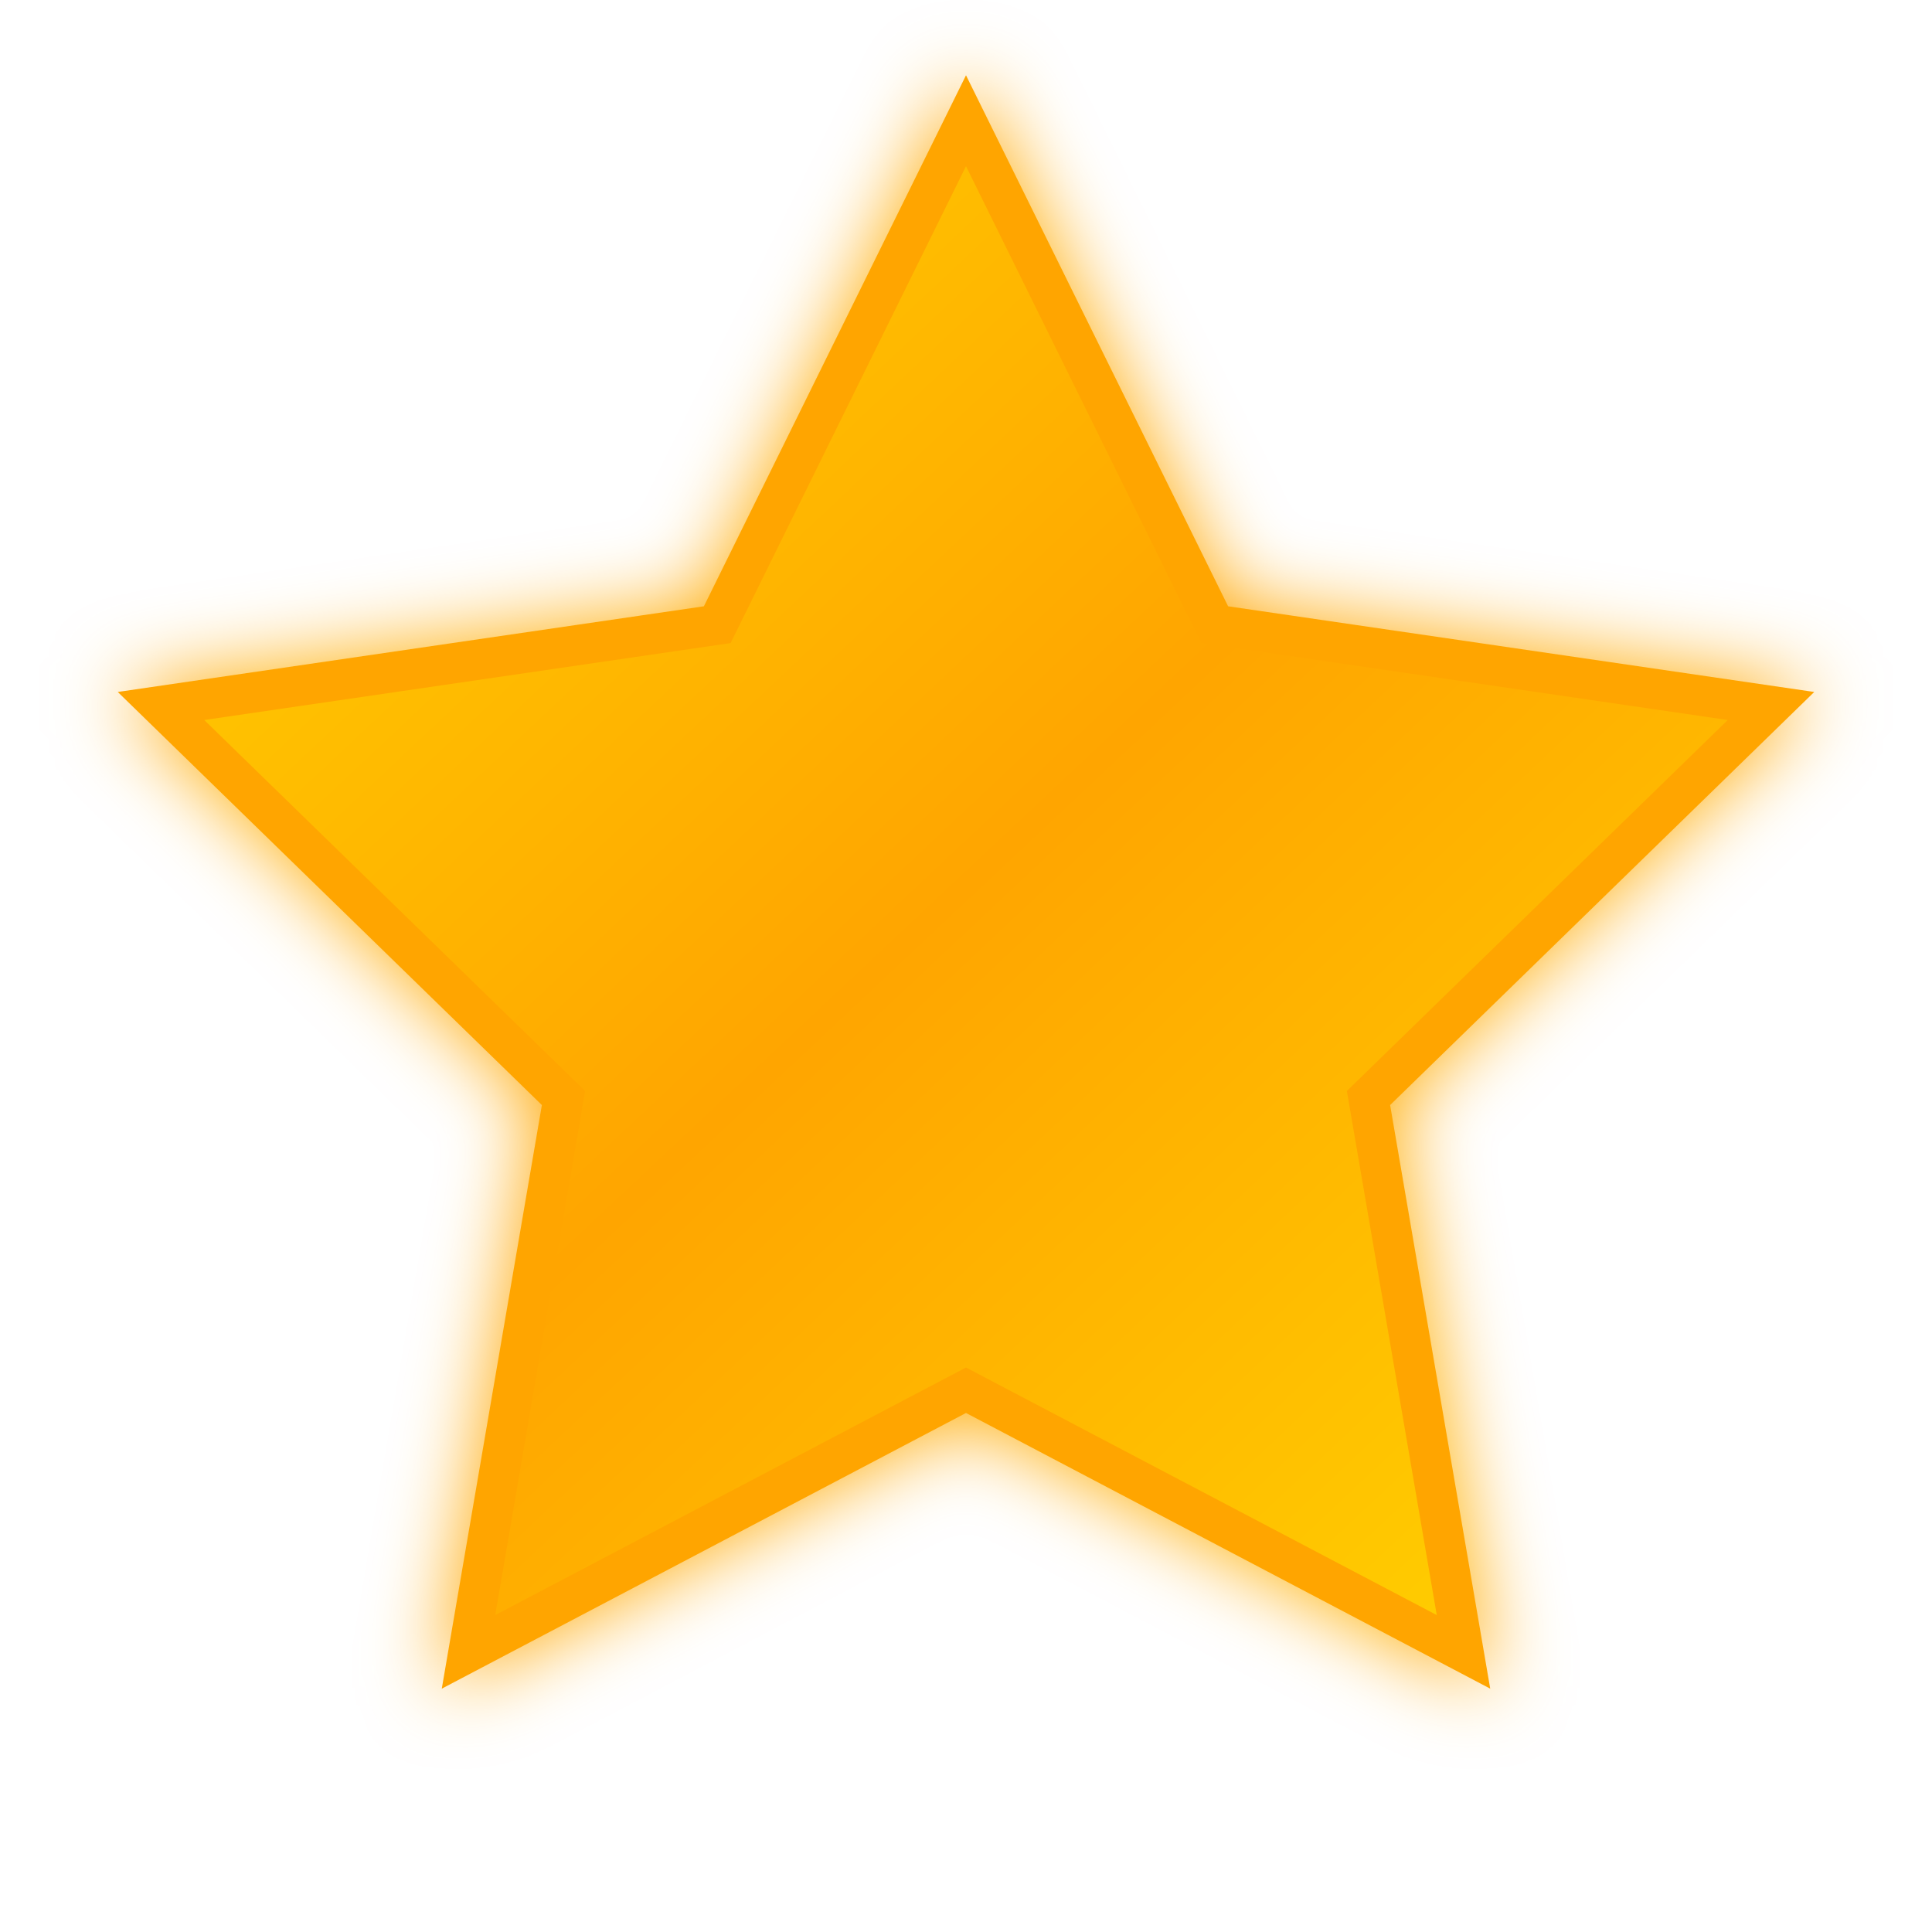
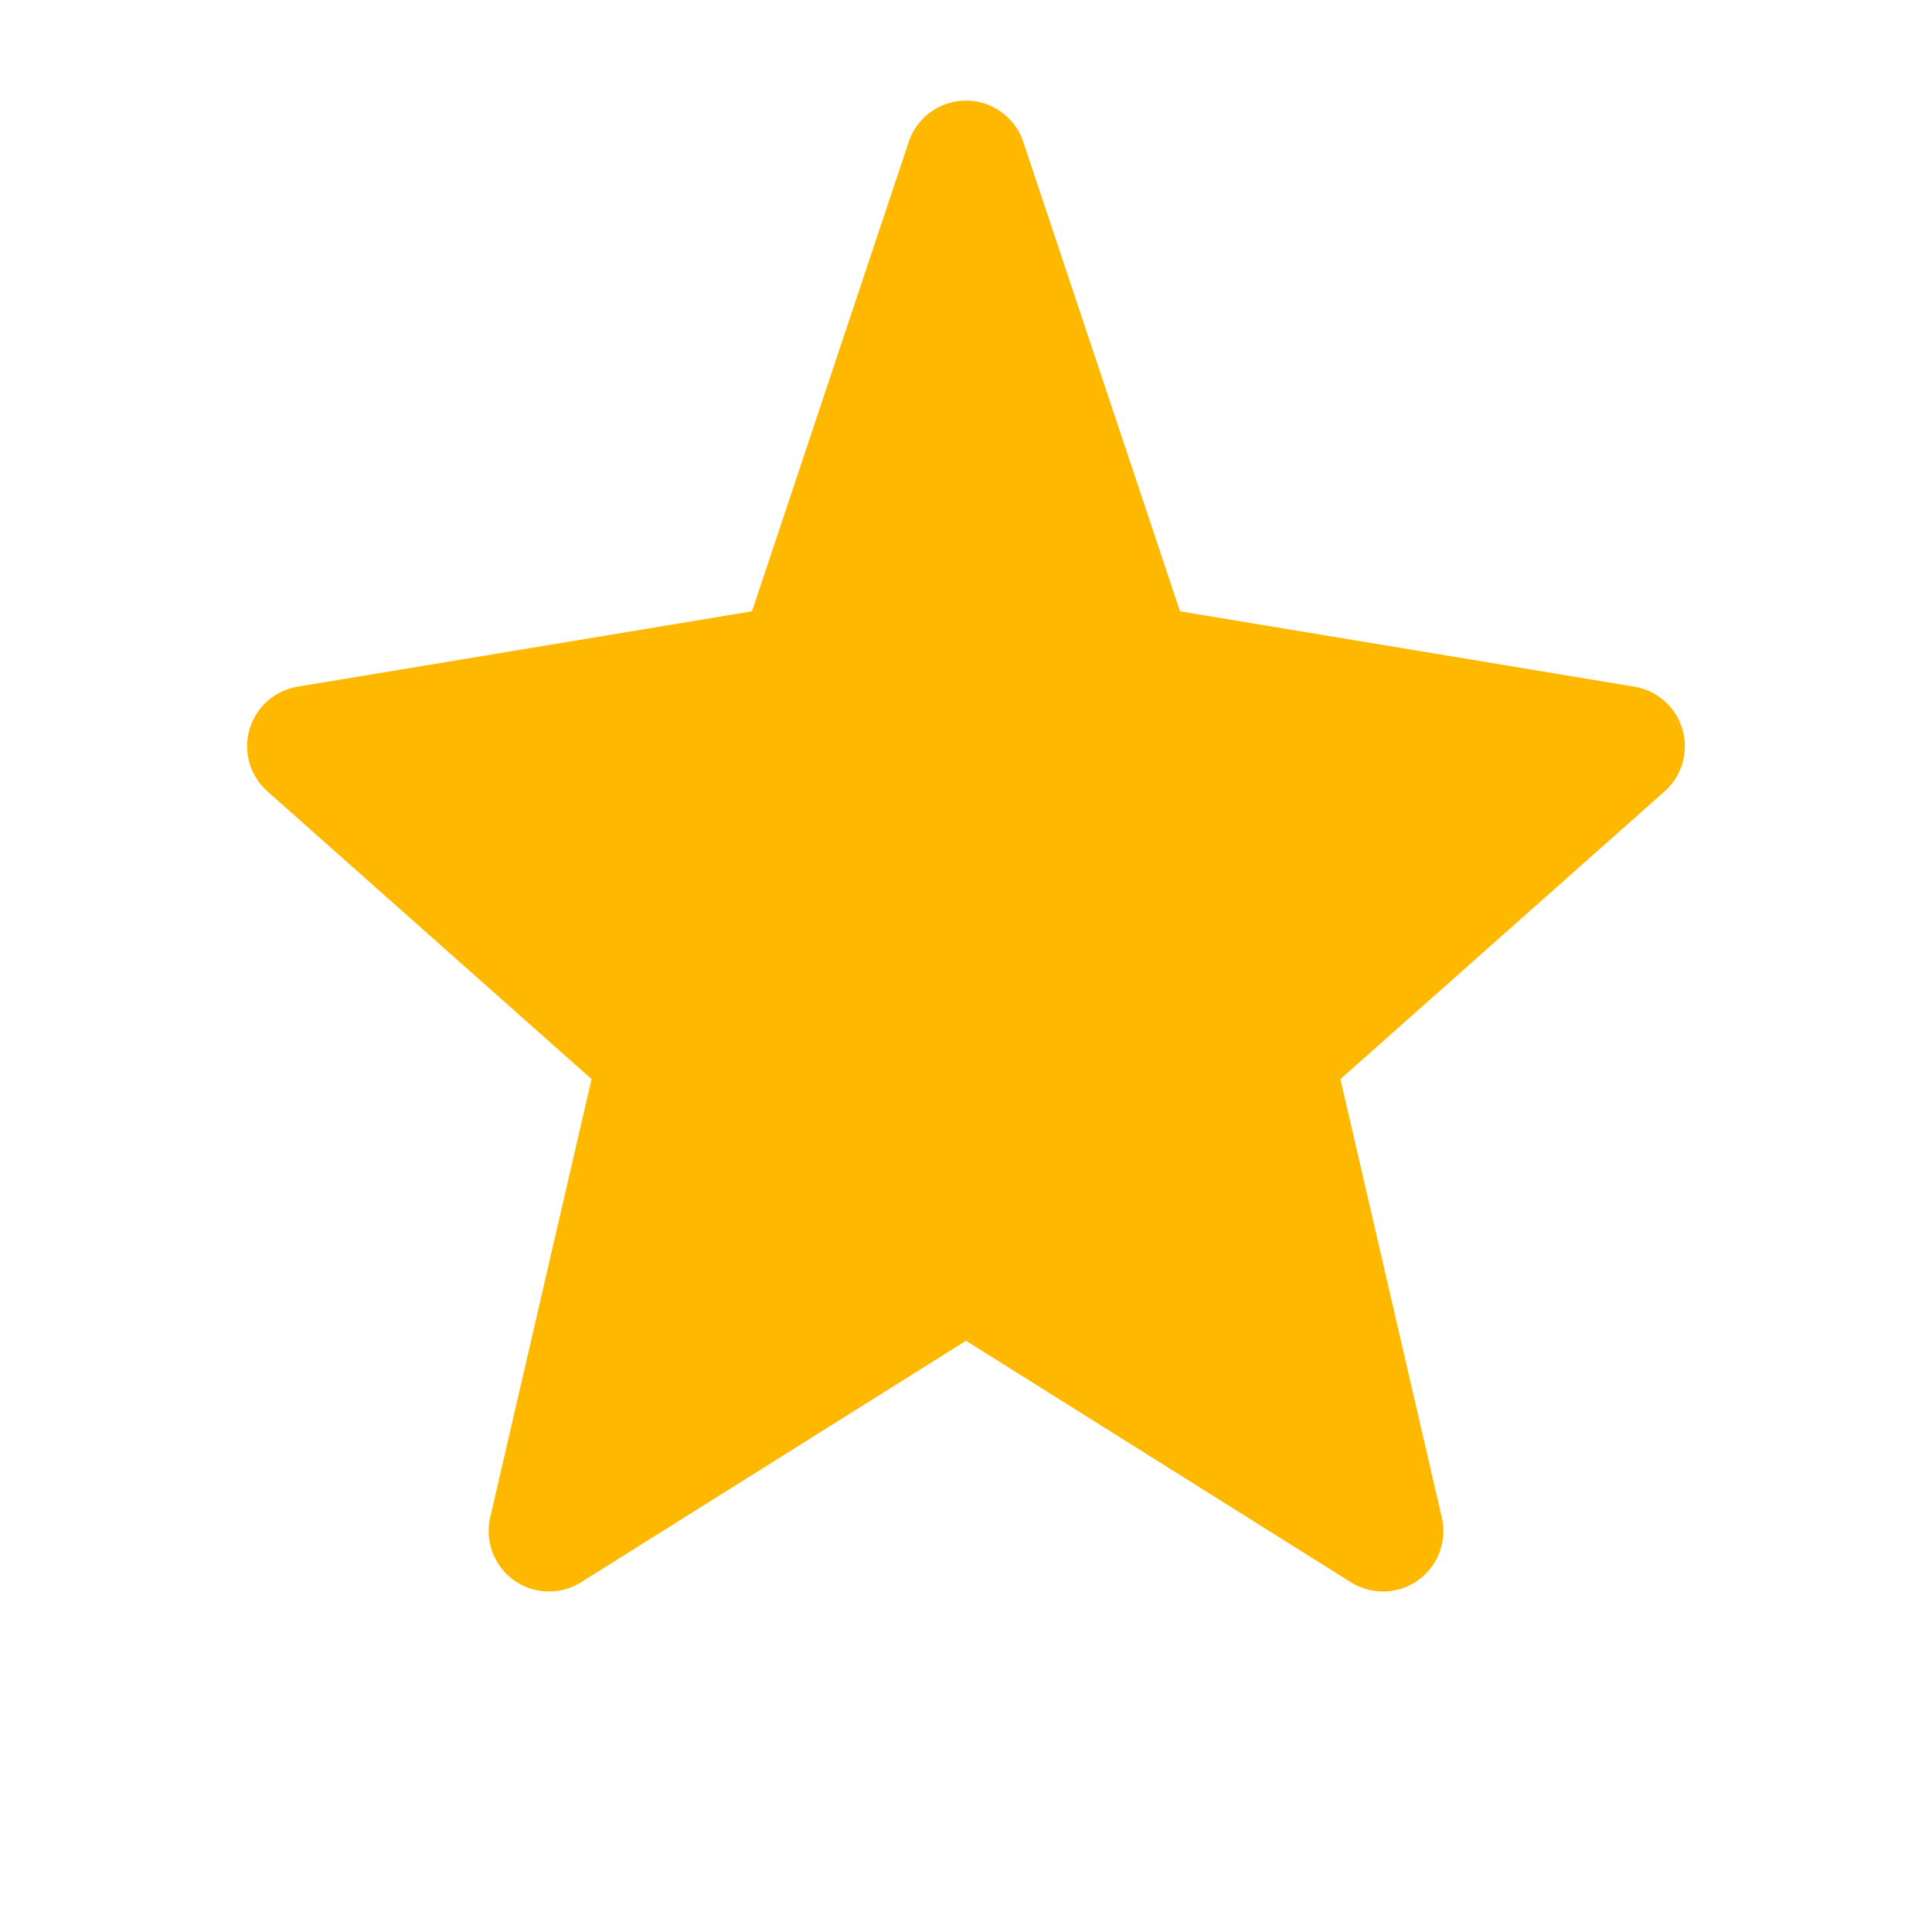
- <svg xmlns="http://www.w3.org/2000/svg" viewBox="0 0 24 24">
-   <defs>
-     <linearGradient id="starGradient" x1="0%" y1="0%" x2="100%" y2="100%">
-       <stop offset="0%" style="stop-color:#FFD700;stop-opacity:1" />
-       <stop offset="50%" style="stop-color:#FFA500;stop-opacity:1" />
-       <stop offset="100%" style="stop-color:#FFD700;stop-opacity:1" />
-     </linearGradient>
-     <filter id="glow">
-       <feGaussianBlur stdDeviation="0.5" result="coloredBlur" />
-       <feMerge>
-         <feMergeNode in="coloredBlur" />
-         <feMergeNode in="SourceGraphic" />
-       </feMerge>
-     </filter>
-   </defs>
-   <path d="M12 1.5l3.09 6.26 6.91 1.01-5 4.87 1.18 6.88L12 17.27l-6.18 3.25L7 13.64l-5-4.87 6.91-1.01L12 1.5z" fill="url(#starGradient)" stroke="#FFA500" stroke-width="0.5" filter="url(#glow)" />
+ <svg xmlns="http://www.w3.org/2000/svg" viewBox="0 0 24 24" fill="none">
+   <path d="M12 2L14.09 8.26L20.18 9.27L15.82 13.14L17.18 19.02L12 15.77L6.82 19.02L8.18 13.14L3.82 9.27L9.91 8.26L12 2Z" fill="#FFB800" stroke="#FFB800" stroke-width="1.5" stroke-linejoin="round" stroke-linecap="round" />
</svg>
